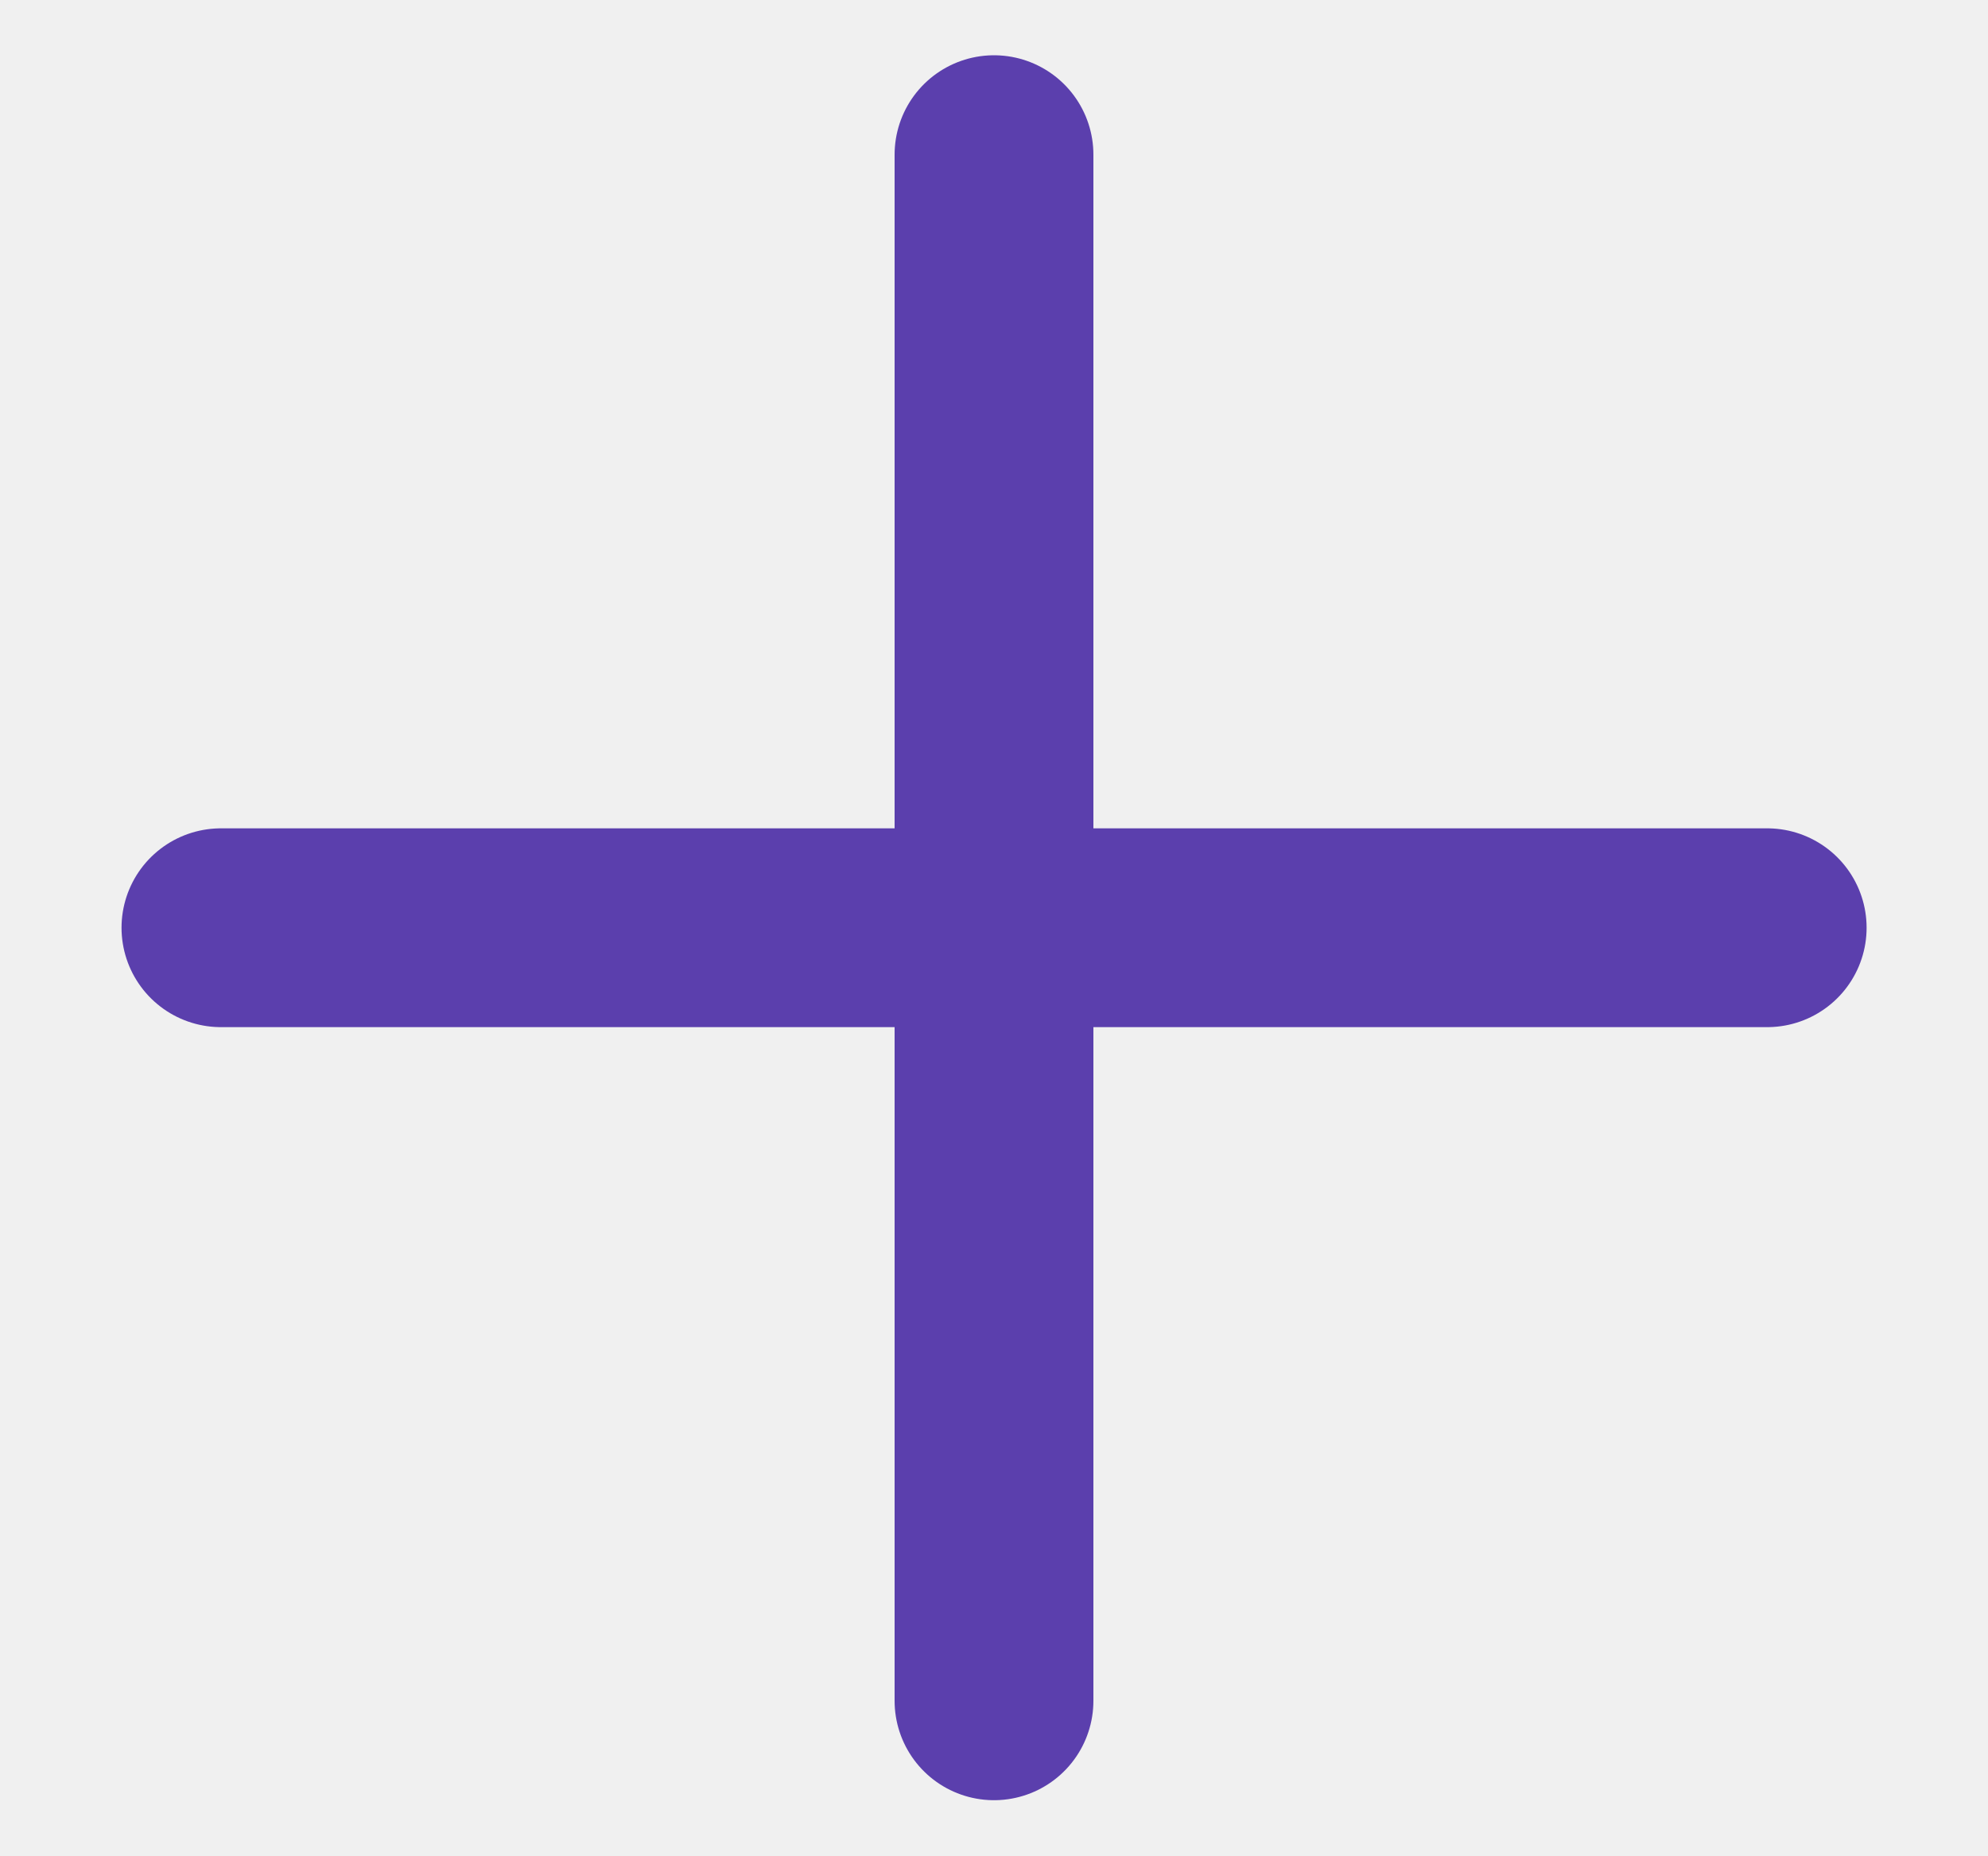
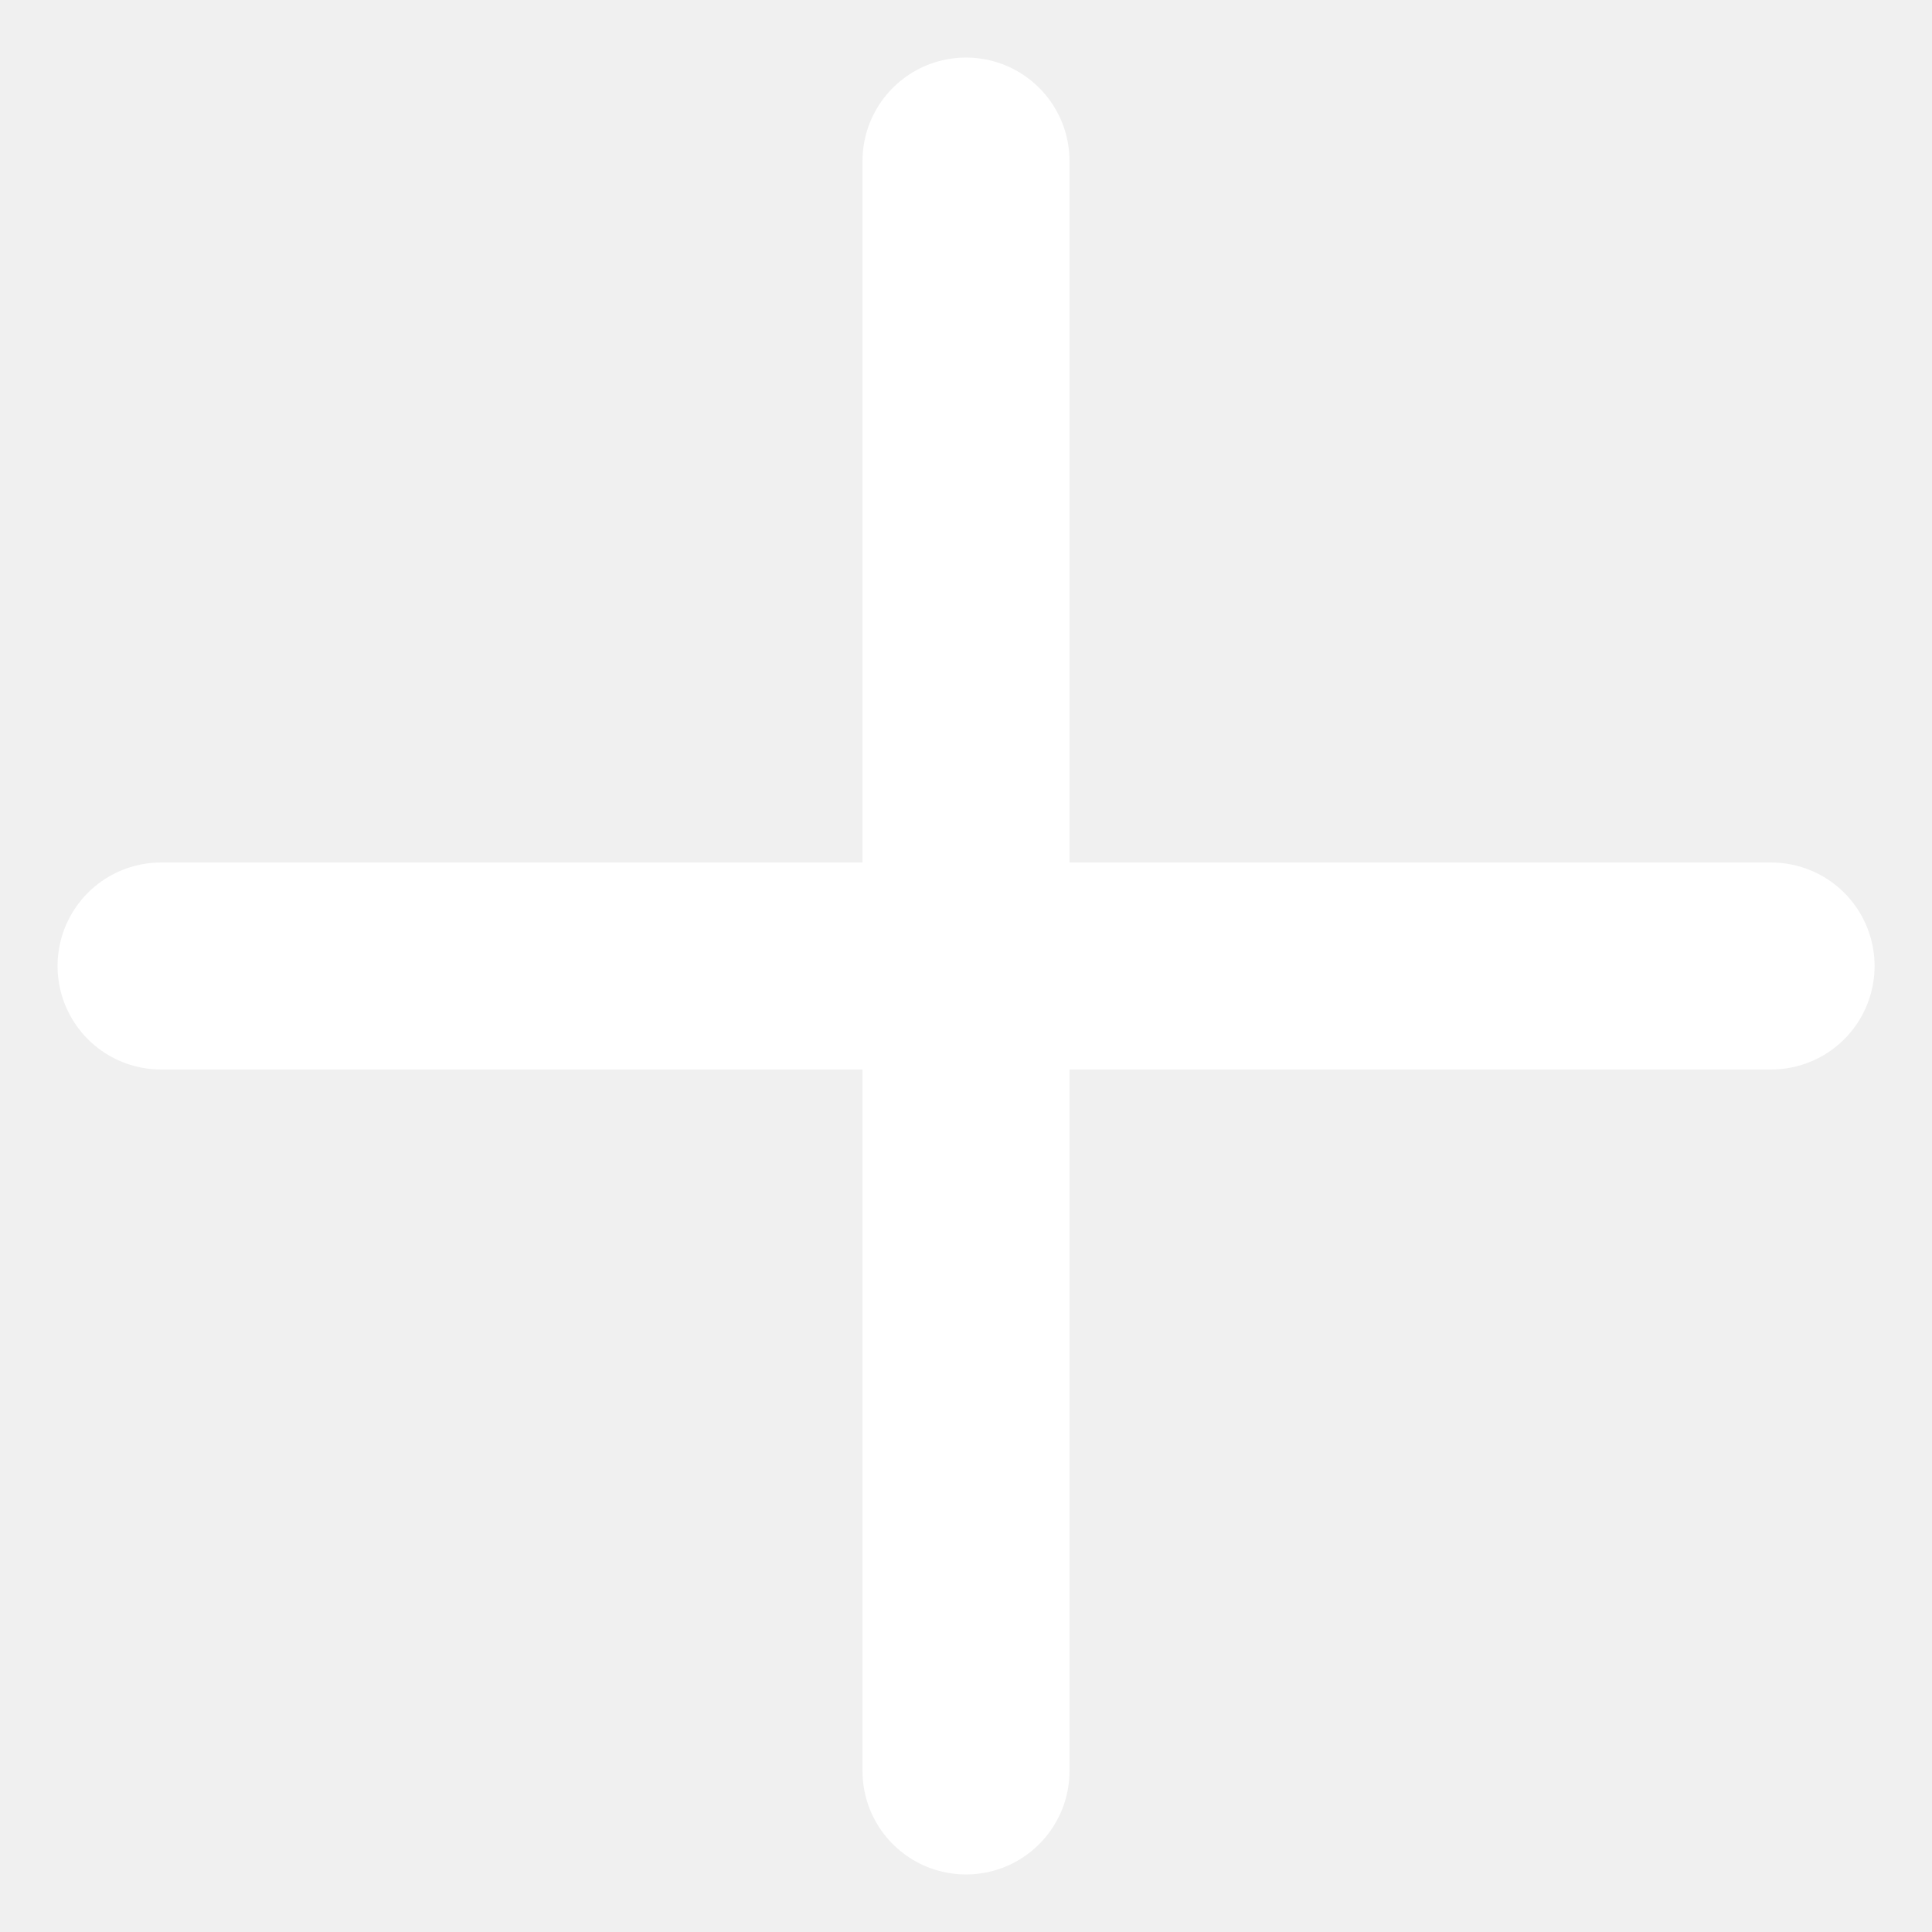
- <svg xmlns="http://www.w3.org/2000/svg" width="15" height="14" viewBox="0 0 15 14" fill="none">
-   <path d="M7.5 1.167V12.833M1.667 7H13.334" stroke="#5B3FAD" stroke-width="1.5" stroke-linecap="round" stroke-linejoin="round" />
+ <svg xmlns="http://www.w3.org/2000/svg" width="14" height="14" viewBox="0 0 14 14" fill="none">
+   <path d="M7 1.167V12.833M1.167 7H12.834" stroke="white" stroke-width="1.5" stroke-linecap="round" stroke-linejoin="round" />
</svg>
